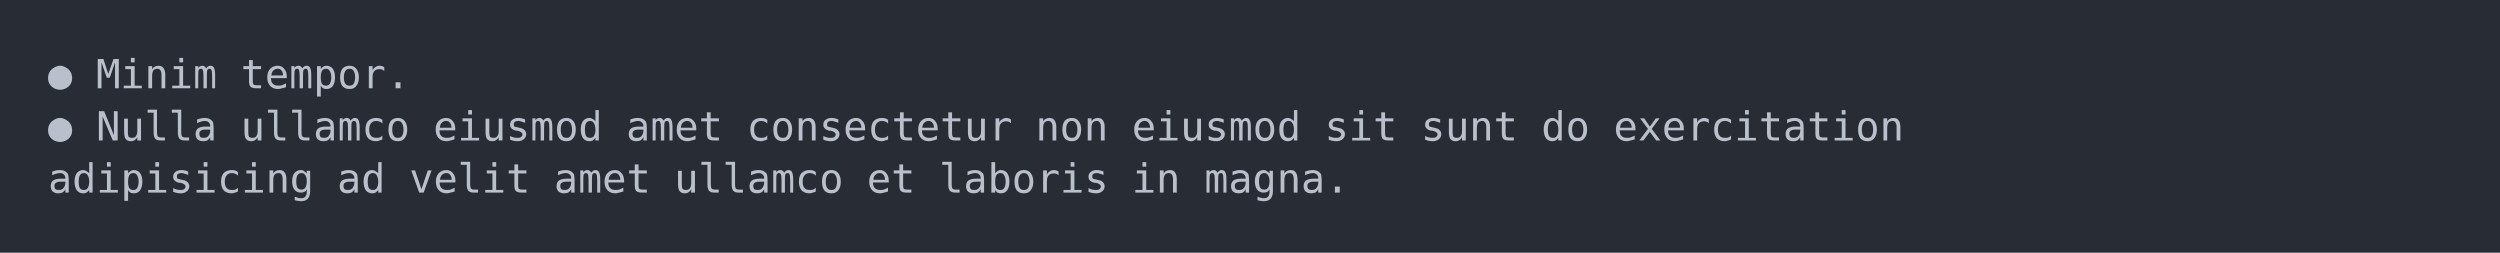
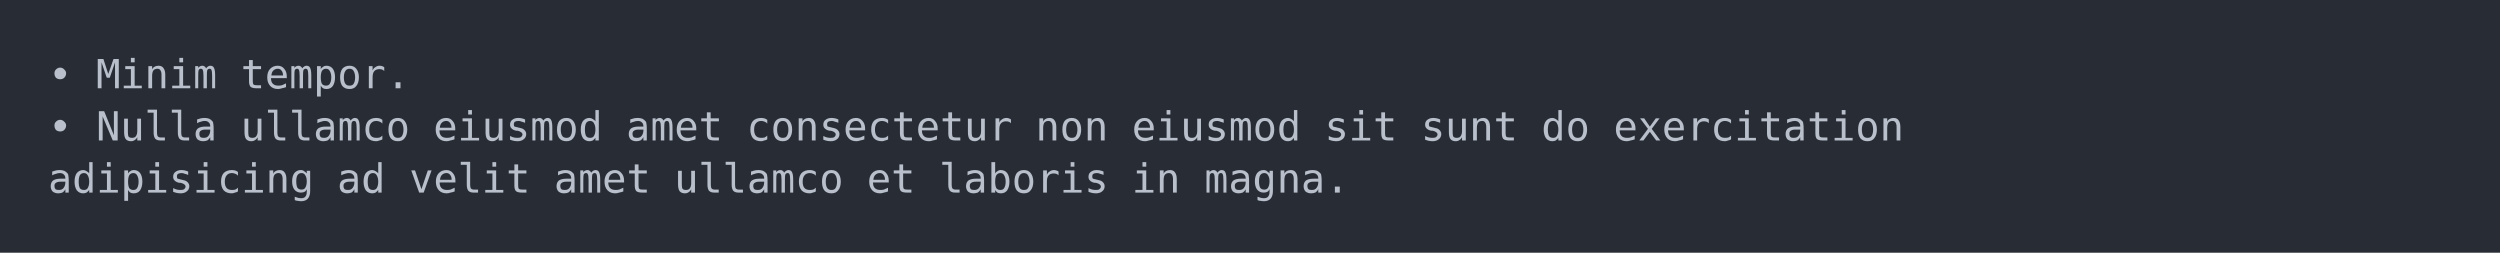
<svg xmlns="http://www.w3.org/2000/svg" xmlns:xlink="http://www.w3.org/1999/xlink" width="1040" height="105.13">
  <rect width="1040" height="105.13" rx="0" ry="0" class="a" />
  <svg height="65.13" viewBox="0 0 100 6.513" width="1000" x="20" y="20">
    <style>.a{fill:rgb(40,45,53)}.b{font-family:'Fira Code',Monaco,Consolas,Menlo,'Bitstream Vera Sans Mono','Powerline Symbols',monospace}.c{fill:transparent}.d{fill:rgb(185,192,203);white-space:pre}</style>
    <g font-family="'Fira Code',Monaco,Consolas,Menlo,'Bitstream Vera Sans Mono','Powerline Symbols',monospace" font-size="1.67" class="b">
      <defs>
        <symbol id="a">
          <rect height="4" width="100" x="0" y="0" class="c" />
        </symbol>
      </defs>
      <rect height="6.513" width="100" class="a" />
      <svg x="0" y="0" width="100">
        <svg x="0">
          <use xlink:href="#a" />
-           <text x="0" y="1.67" class="d">●</text>
+           <text x="0" y="1.67" class="d">•</text>
          <text x="2.004" y="1.67" class="d">Minim</text>
          <text x="8.016" y="1.67" class="d">tempor.</text>
-           <text x="0" y="3.841" class="d">●</text>
+           <text x="0" y="3.841" class="d">•</text>
          <text x="2.004" y="3.841" class="d">Nulla</text>
          <text x="8.016" y="3.841" class="d">ullamco</text>
          <text x="16.032" y="3.841" class="d">eiusmod</text>
          <text x="24.048" y="3.841" class="d">amet</text>
          <text x="29.058" y="3.841" class="d">consectetur</text>
          <text x="41.082" y="3.841" class="d">non</text>
          <text x="45.09" y="3.841" class="d">eiusmod</text>
          <text x="53.106" y="3.841" class="d">sit</text>
          <text x="57.114" y="3.841" class="d">sunt</text>
          <text x="62.124" y="3.841" class="d">do</text>
          <text x="65.13" y="3.841" class="d">exercitation</text>
          <text x="0" y="6.012" class="d">adipisicing</text>
          <text x="12.024" y="6.012" class="d">ad</text>
          <text x="15.03" y="6.012" class="d">velit</text>
          <text x="21.042" y="6.012" class="d">amet</text>
          <text x="26.052" y="6.012" class="d">ullamco</text>
          <text x="34.068" y="6.012" class="d">et</text>
          <text x="37.074" y="6.012" class="d">laboris</text>
          <text x="45.09" y="6.012" class="d">in</text>
          <text x="48.096" y="6.012" class="d">magna.</text>
        </svg>
      </svg>
    </g>
  </svg>
</svg>
